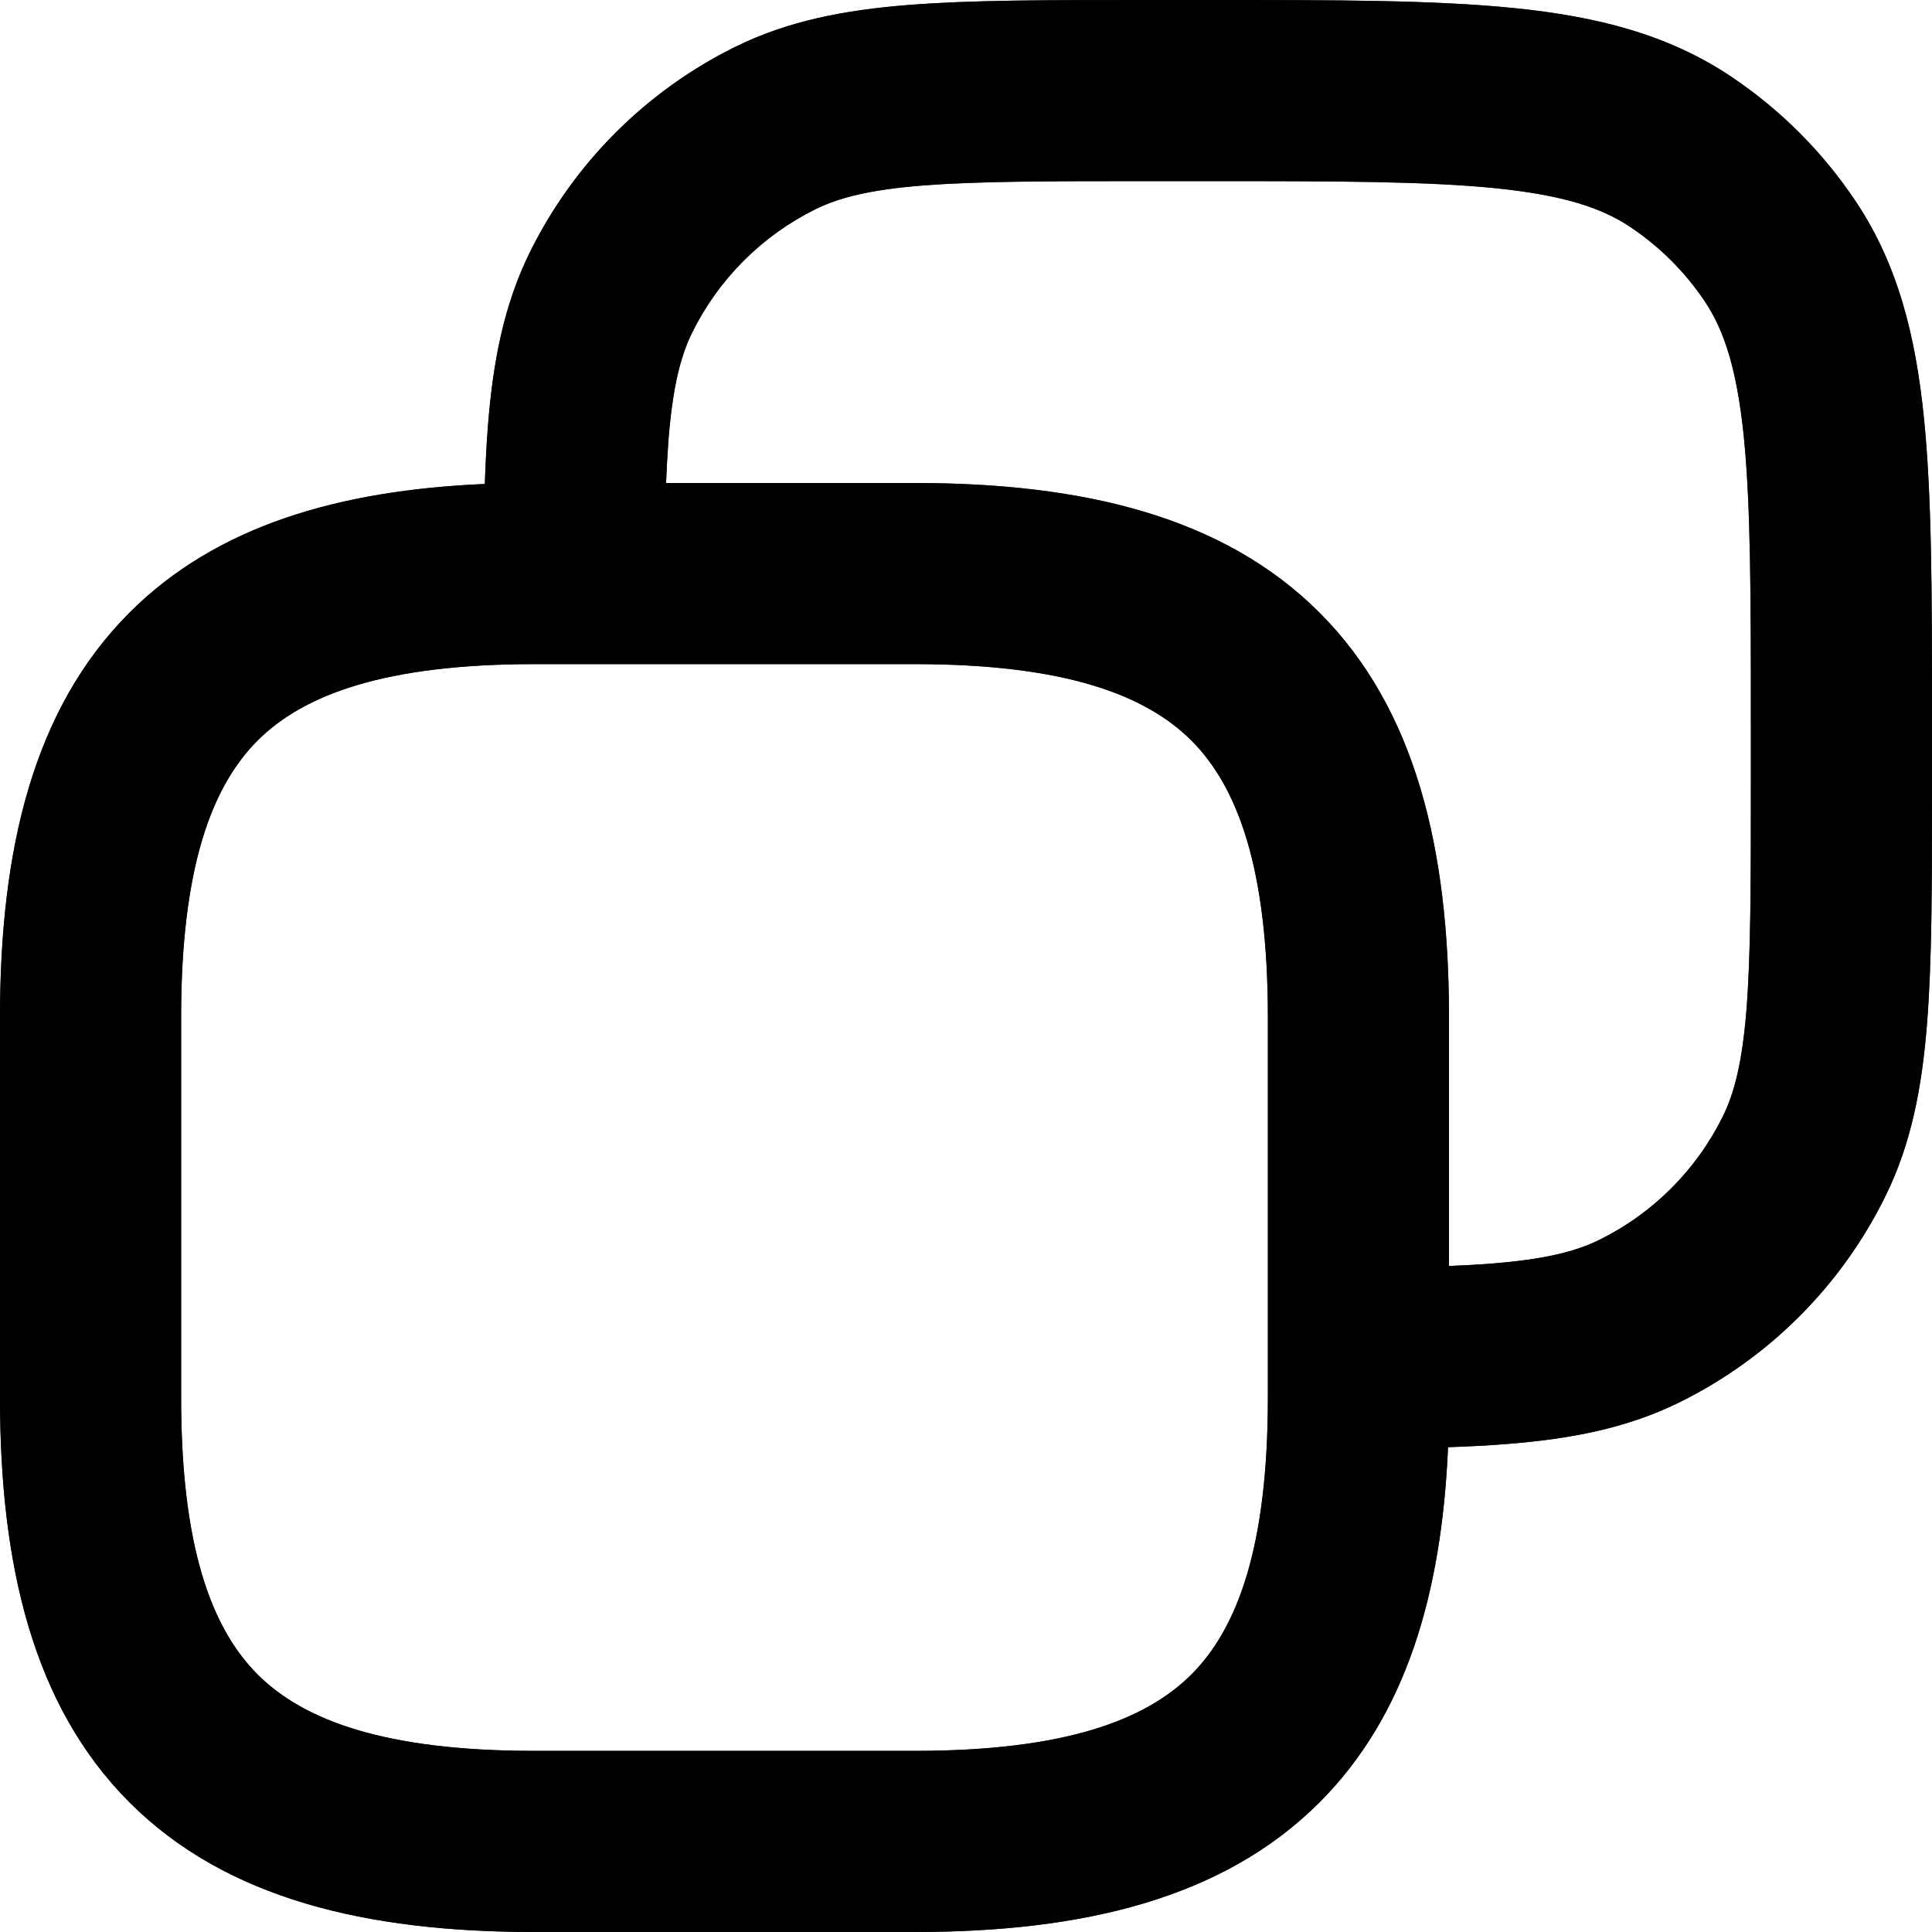
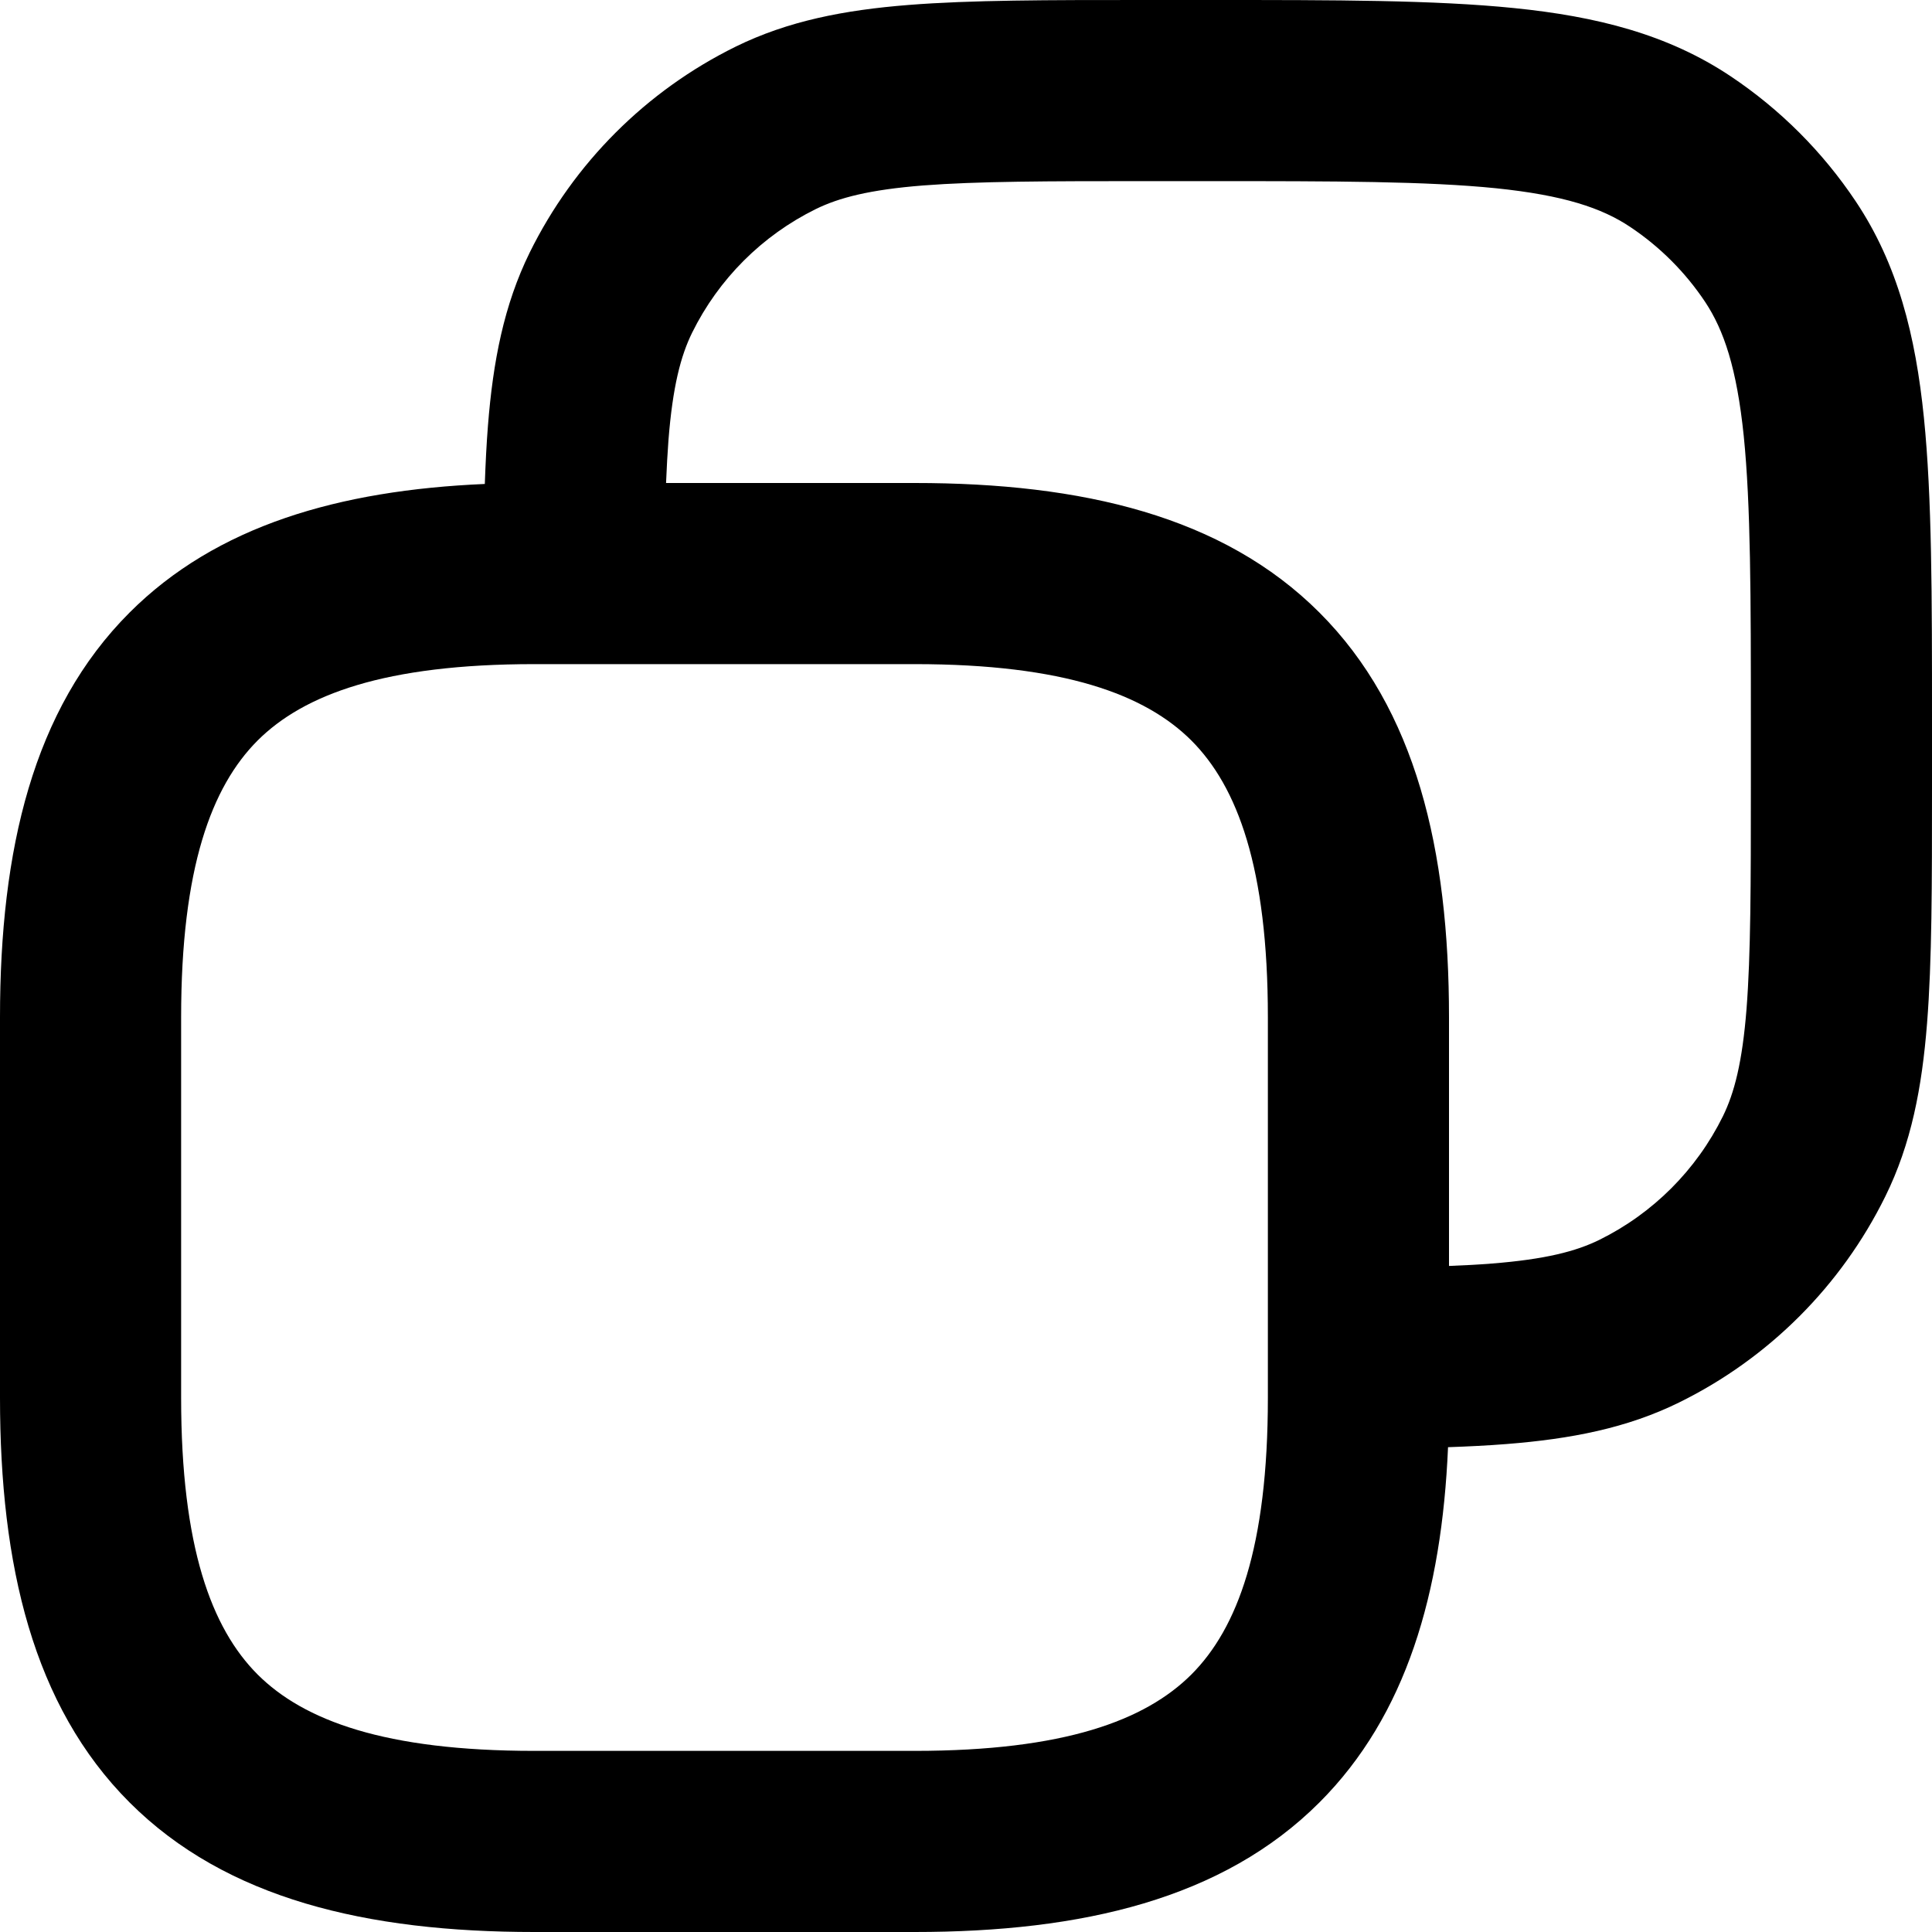
- <svg xmlns="http://www.w3.org/2000/svg" xmlns:xlink="http://www.w3.org/1999/xlink" width="16px" height="16px" viewBox="0 0 16 16" version="1.1">
-   <defs>
-     <linearGradient x1="50%" y1="0%" x2="50%" y2="100%" id="linearGradient-1">
-       <stop stop-color="currentColor" stop-opacity="0.85" offset="0%" />
-       <stop stop-color="currentColor" offset="100%" />
-     </linearGradient>
-     <path d="M10,1.5 C11.069,1.5 11.814,1.501 12.389,1.559 C12.951,1.617 13.265,1.722 13.5,1.879 C13.746,2.043 13.957,2.254 14.121,2.5 C14.277,2.735 14.383,3.049 14.441,3.611 C14.499,4.186 14.5,4.931 14.5,6 L14.5,6.5 C14.5,7.329 14.499,7.906 14.464,8.356 C14.429,8.798 14.363,9.052 14.268,9.245 C14.049,9.689 13.689,10.049 13.245,10.268 C13.052,10.363 12.798,10.429 12.356,10.464 C12.246,10.473 12.128,10.479 12,10.484 L12,8.425 C12,7.039 11.727,5.873 10.927,5.073 C10.127,4.273 8.961,4 7.575,4 L5.516,4 C5.521,3.872 5.528,3.754 5.536,3.644 C5.571,3.202 5.637,2.948 5.732,2.755 C5.951,2.311 6.311,1.951 6.755,1.732 C6.948,1.637 7.202,1.571 7.644,1.536 C8.094,1.501 8.671,1.5 9.5,1.5 L10,1.5 Z M4.015,4.008 C4.021,3.837 4.029,3.676 4.041,3.525 C4.083,2.993 4.173,2.526 4.387,2.091 C4.752,1.351 5.351,0.752 6.091,0.387 C6.526,0.173 6.993,0.083 7.525,0.041 C8.042,-8.8817842e-16 8.679,-8.8817842e-16 9.469,-8.8817842e-16 L9.469,-8.8817842e-16 L9.5,-8.8817842e-16 L10,-8.8817842e-16 L10.04,-8.8817842e-16 L10.04,-8.8817842e-16 C11.059,-8.8817842e-16 11.881,-8.8817842e-16 12.54,0.067 C13.221,0.136 13.811,0.283 14.333,0.632 C14.743,0.906 15.094,1.257 15.368,1.667 C15.717,2.189 15.864,2.779 15.933,3.459 C16,4.119 16,4.941 16,5.96 L16,5.96 L16,6 L16,6.5 L16,6.531 C16,7.321 16,7.958 15.959,8.475 C15.917,9.007 15.828,9.474 15.613,9.909 C15.248,10.649 14.649,11.248 13.909,11.613 C13.474,11.828 13.007,11.917 12.475,11.959 C12.324,11.971 12.164,11.979 11.992,11.985 C11.94,13.192 11.647,14.207 10.927,14.927 C10.127,15.727 8.961,16 7.575,16 L4.425,16 C3.039,16 1.873,15.727 1.073,14.927 C0.273,14.127 0,12.961 0,11.575 L0,8.425 C0,7.039 0.273,5.873 1.073,5.073 C1.793,4.353 2.808,4.06 4.015,4.008 Z M4.425,5.5 C3.186,5.5 2.515,5.752 2.133,6.133 C1.752,6.515 1.5,7.186 1.5,8.425 L1.5,11.575 C1.5,12.813 1.752,13.485 2.133,13.867 C2.515,14.248 3.186,14.5 4.425,14.5 L7.575,14.5 C8.814,14.5 9.485,14.248 9.867,13.867 C10.248,13.485 10.5,12.813 10.5,11.575 L10.5,10.5 L10.5,8.425 C10.5,7.186 10.248,6.515 9.867,6.133 C9.485,5.752 8.814,5.5 7.575,5.5 L5.5,5.5 L4.425,5.5 Z" id="path-2" />
-   </defs>
-   <g id="Icon/System/Copy_2" stroke="none" stroke-width="1" fill="none" fill-rule="evenodd">
-     <g id="Shape">
-       <use fill="currentColor" xlink:href="#path-2" />
-       <use fill-opacity="0.85" fill="url(#linearGradient-1)" xlink:href="#path-2" />
-     </g>
-   </g>
+ <svg xmlns="http://www.w3.org/2000/svg" width="16px" height="16px" viewBox="0 0 16 16" version="1.1" id="copy-svg">
+   <path fill="currentColor" fill-rule="evenodd" d="M10,1.5 C11.069,1.5 11.814,1.501 12.389,1.559 C12.951,1.617 13.265,1.722 13.5,1.879 C13.746,2.043 13.957,2.254 14.121,2.5 C14.277,2.735 14.383,3.049 14.441,3.611 C14.499,4.186 14.5,4.931 14.5,6 L14.5,6.5 C14.5,7.329 14.499,7.906 14.464,8.356 C14.429,8.798 14.363,9.052 14.268,9.245 C14.049,9.689 13.689,10.049 13.245,10.268 C13.052,10.363 12.798,10.429 12.356,10.464 C12.246,10.473 12.128,10.479 12,10.484 L12,8.425 C12,7.039 11.727,5.873 10.927,5.073 C10.127,4.273 8.961,4 7.575,4 L5.516,4 C5.521,3.872 5.528,3.754 5.536,3.644 C5.571,3.202 5.637,2.948 5.732,2.755 C5.951,2.311 6.311,1.951 6.755,1.732 C6.948,1.637 7.202,1.571 7.644,1.536 C8.094,1.501 8.671,1.5 9.5,1.5 L10,1.5 Z M4.015,4.008 C4.021,3.837 4.029,3.676 4.041,3.525 C4.083,2.993 4.173,2.526 4.387,2.091 C4.752,1.351 5.351,0.752 6.091,0.387 C6.526,0.173 6.993,0.083 7.525,0.041 C8.042,-8.8817842e-16 8.679,-8.8817842e-16 9.469,-8.8817842e-16 L9.469,-8.8817842e-16 L9.5,-8.8817842e-16 L10,-8.8817842e-16 L10.04,-8.8817842e-16 L10.04,-8.8817842e-16 C11.059,-8.8817842e-16 11.881,-8.8817842e-16 12.54,0.067 C13.221,0.136 13.811,0.283 14.333,0.632 C14.743,0.906 15.094,1.257 15.368,1.667 C15.717,2.189 15.864,2.779 15.933,3.459 C16,4.119 16,4.941 16,5.96 L16,5.96 L16,6 L16,6.5 L16,6.531 C16,7.321 16,7.958 15.959,8.475 C15.917,9.007 15.828,9.474 15.613,9.909 C15.248,10.649 14.649,11.248 13.909,11.613 C13.474,11.828 13.007,11.917 12.475,11.959 C12.324,11.971 12.164,11.979 11.992,11.985 C11.94,13.192 11.647,14.207 10.927,14.927 C10.127,15.727 8.961,16 7.575,16 L4.425,16 C3.039,16 1.873,15.727 1.073,14.927 C0.273,14.127 0,12.961 0,11.575 L0,8.425 C0,7.039 0.273,5.873 1.073,5.073 C1.793,4.353 2.808,4.06 4.015,4.008 Z M4.425,5.5 C3.186,5.5 2.515,5.752 2.133,6.133 C1.752,6.515 1.5,7.186 1.5,8.425 L1.5,11.575 C1.5,12.813 1.752,13.485 2.133,13.867 C2.515,14.248 3.186,14.5 4.425,14.5 L7.575,14.5 C8.814,14.5 9.485,14.248 9.867,13.867 C10.248,13.485 10.5,12.813 10.5,11.575 L10.5,10.5 L10.5,8.425 C10.5,7.186 10.248,6.515 9.867,6.133 C9.485,5.752 8.814,5.5 7.575,5.5 L5.5,5.5 L4.425,5.5 Z" />
</svg>
